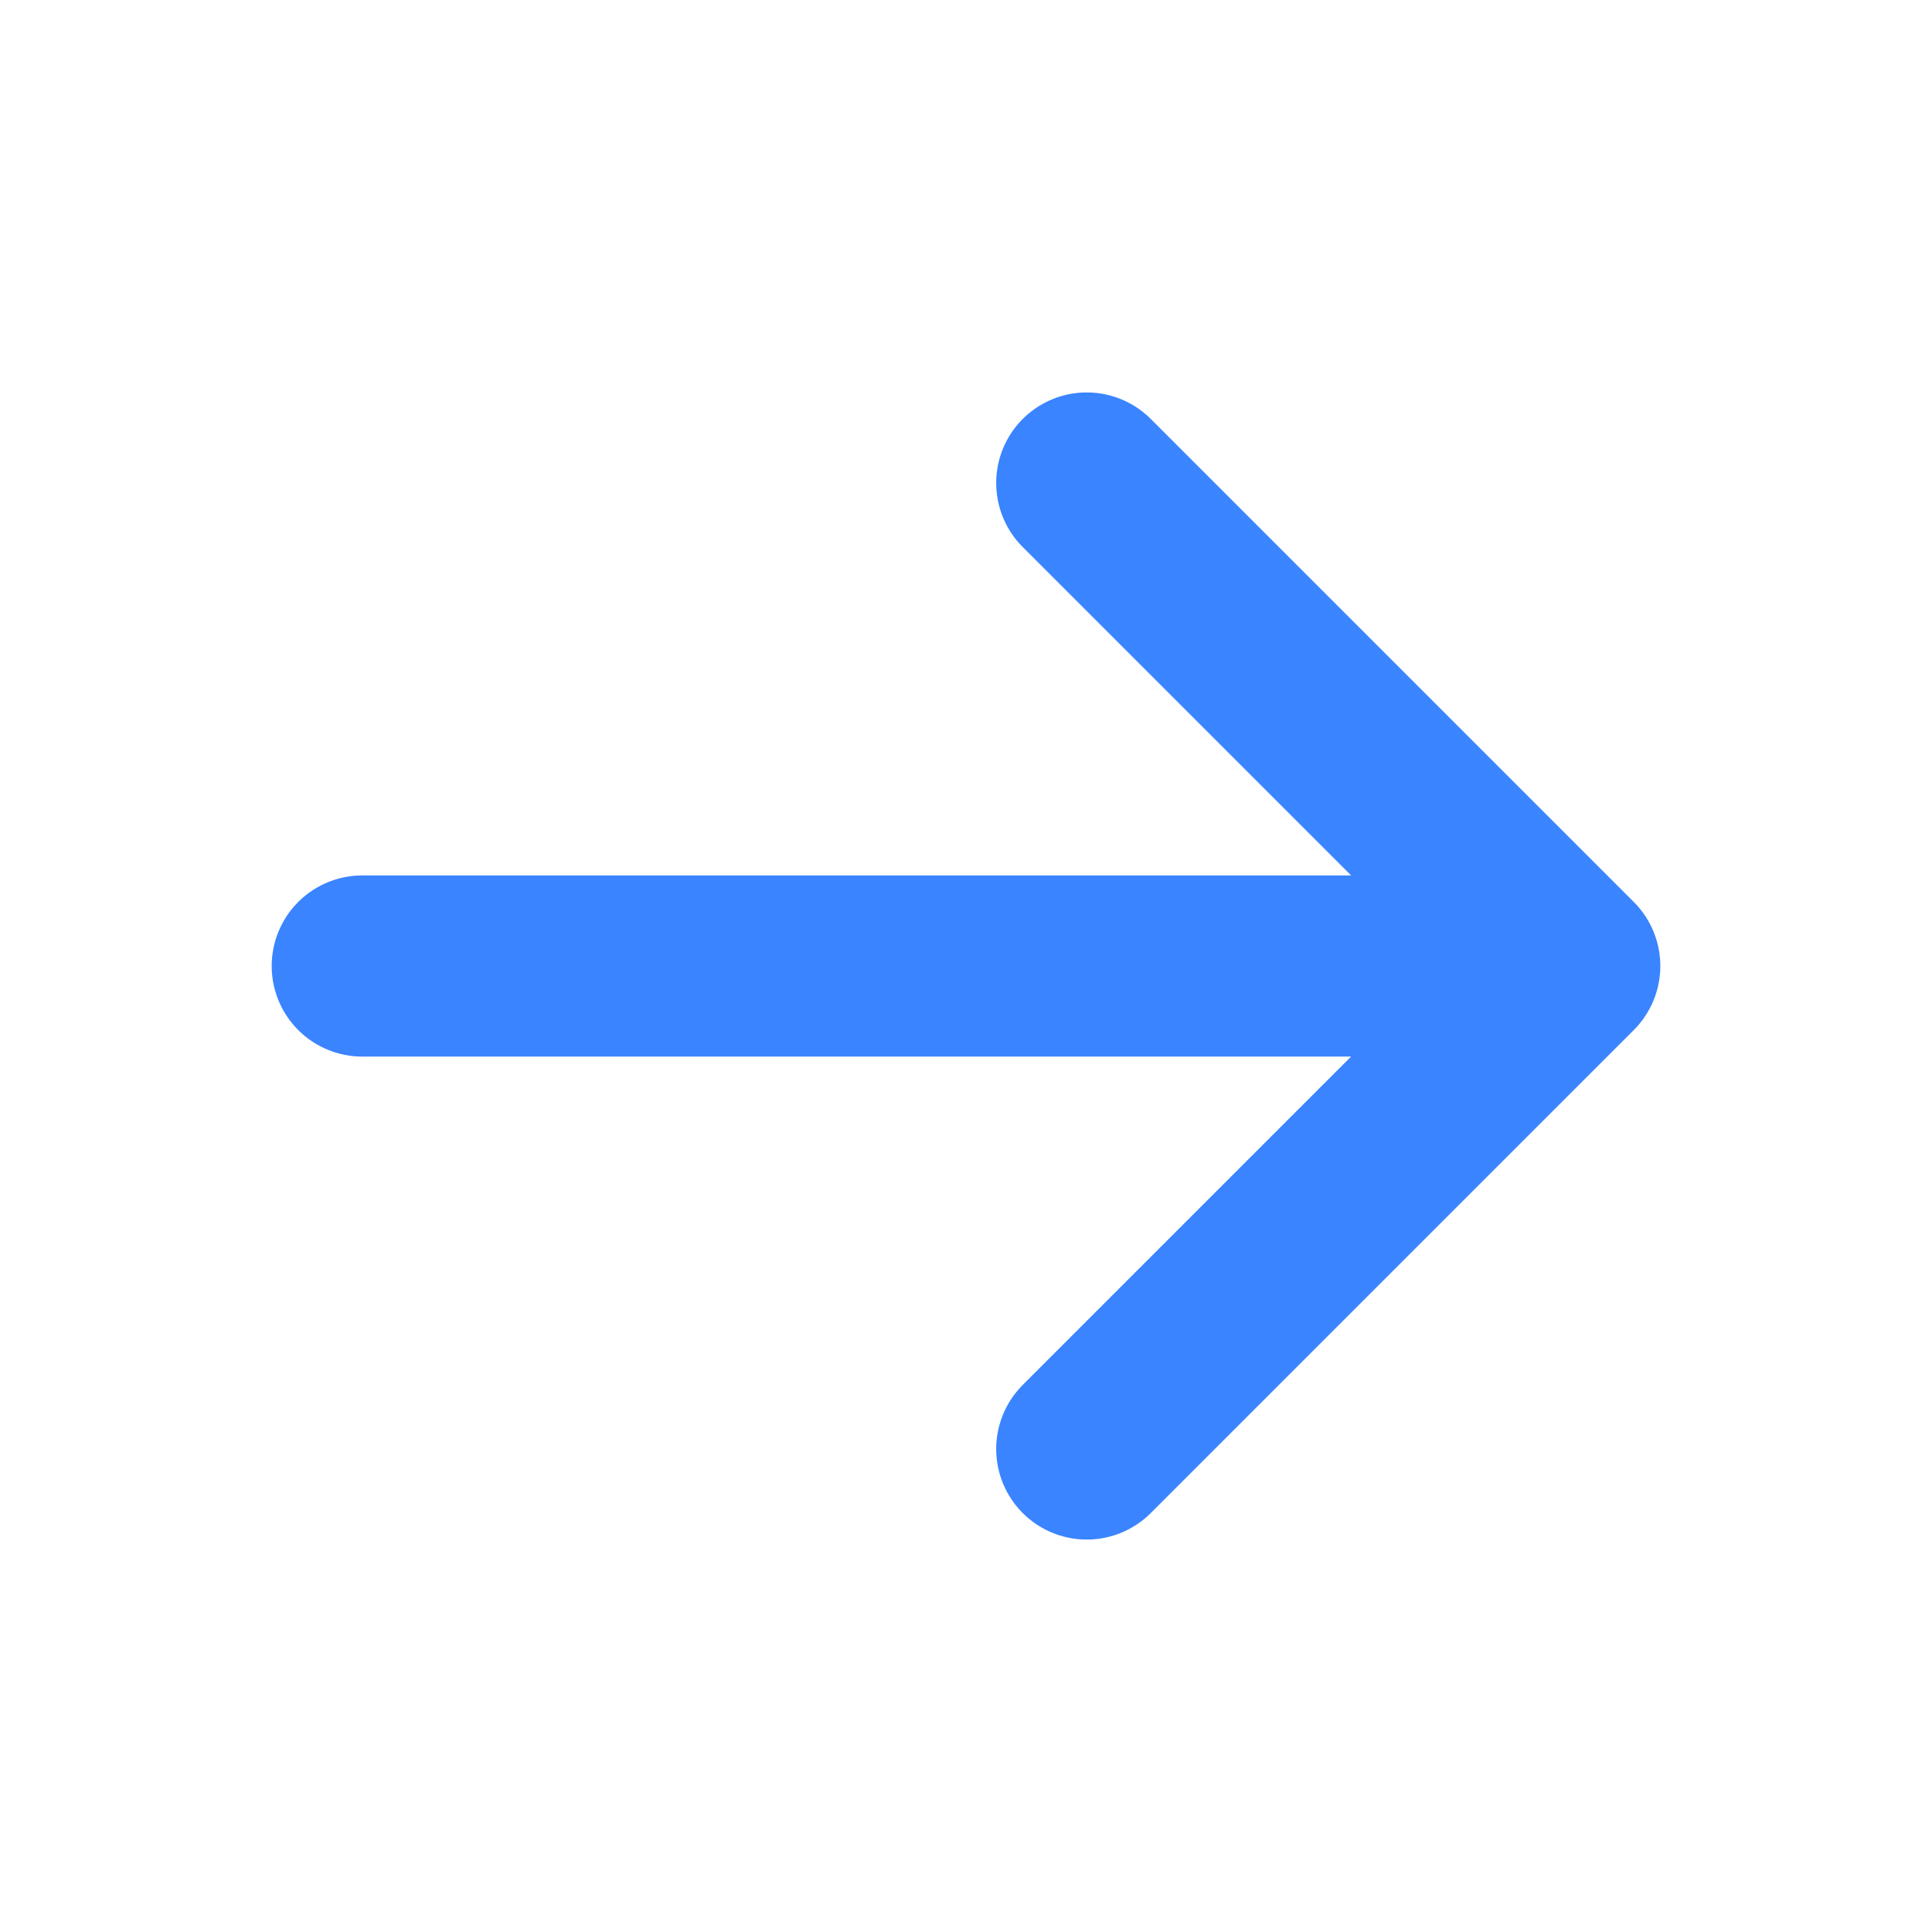
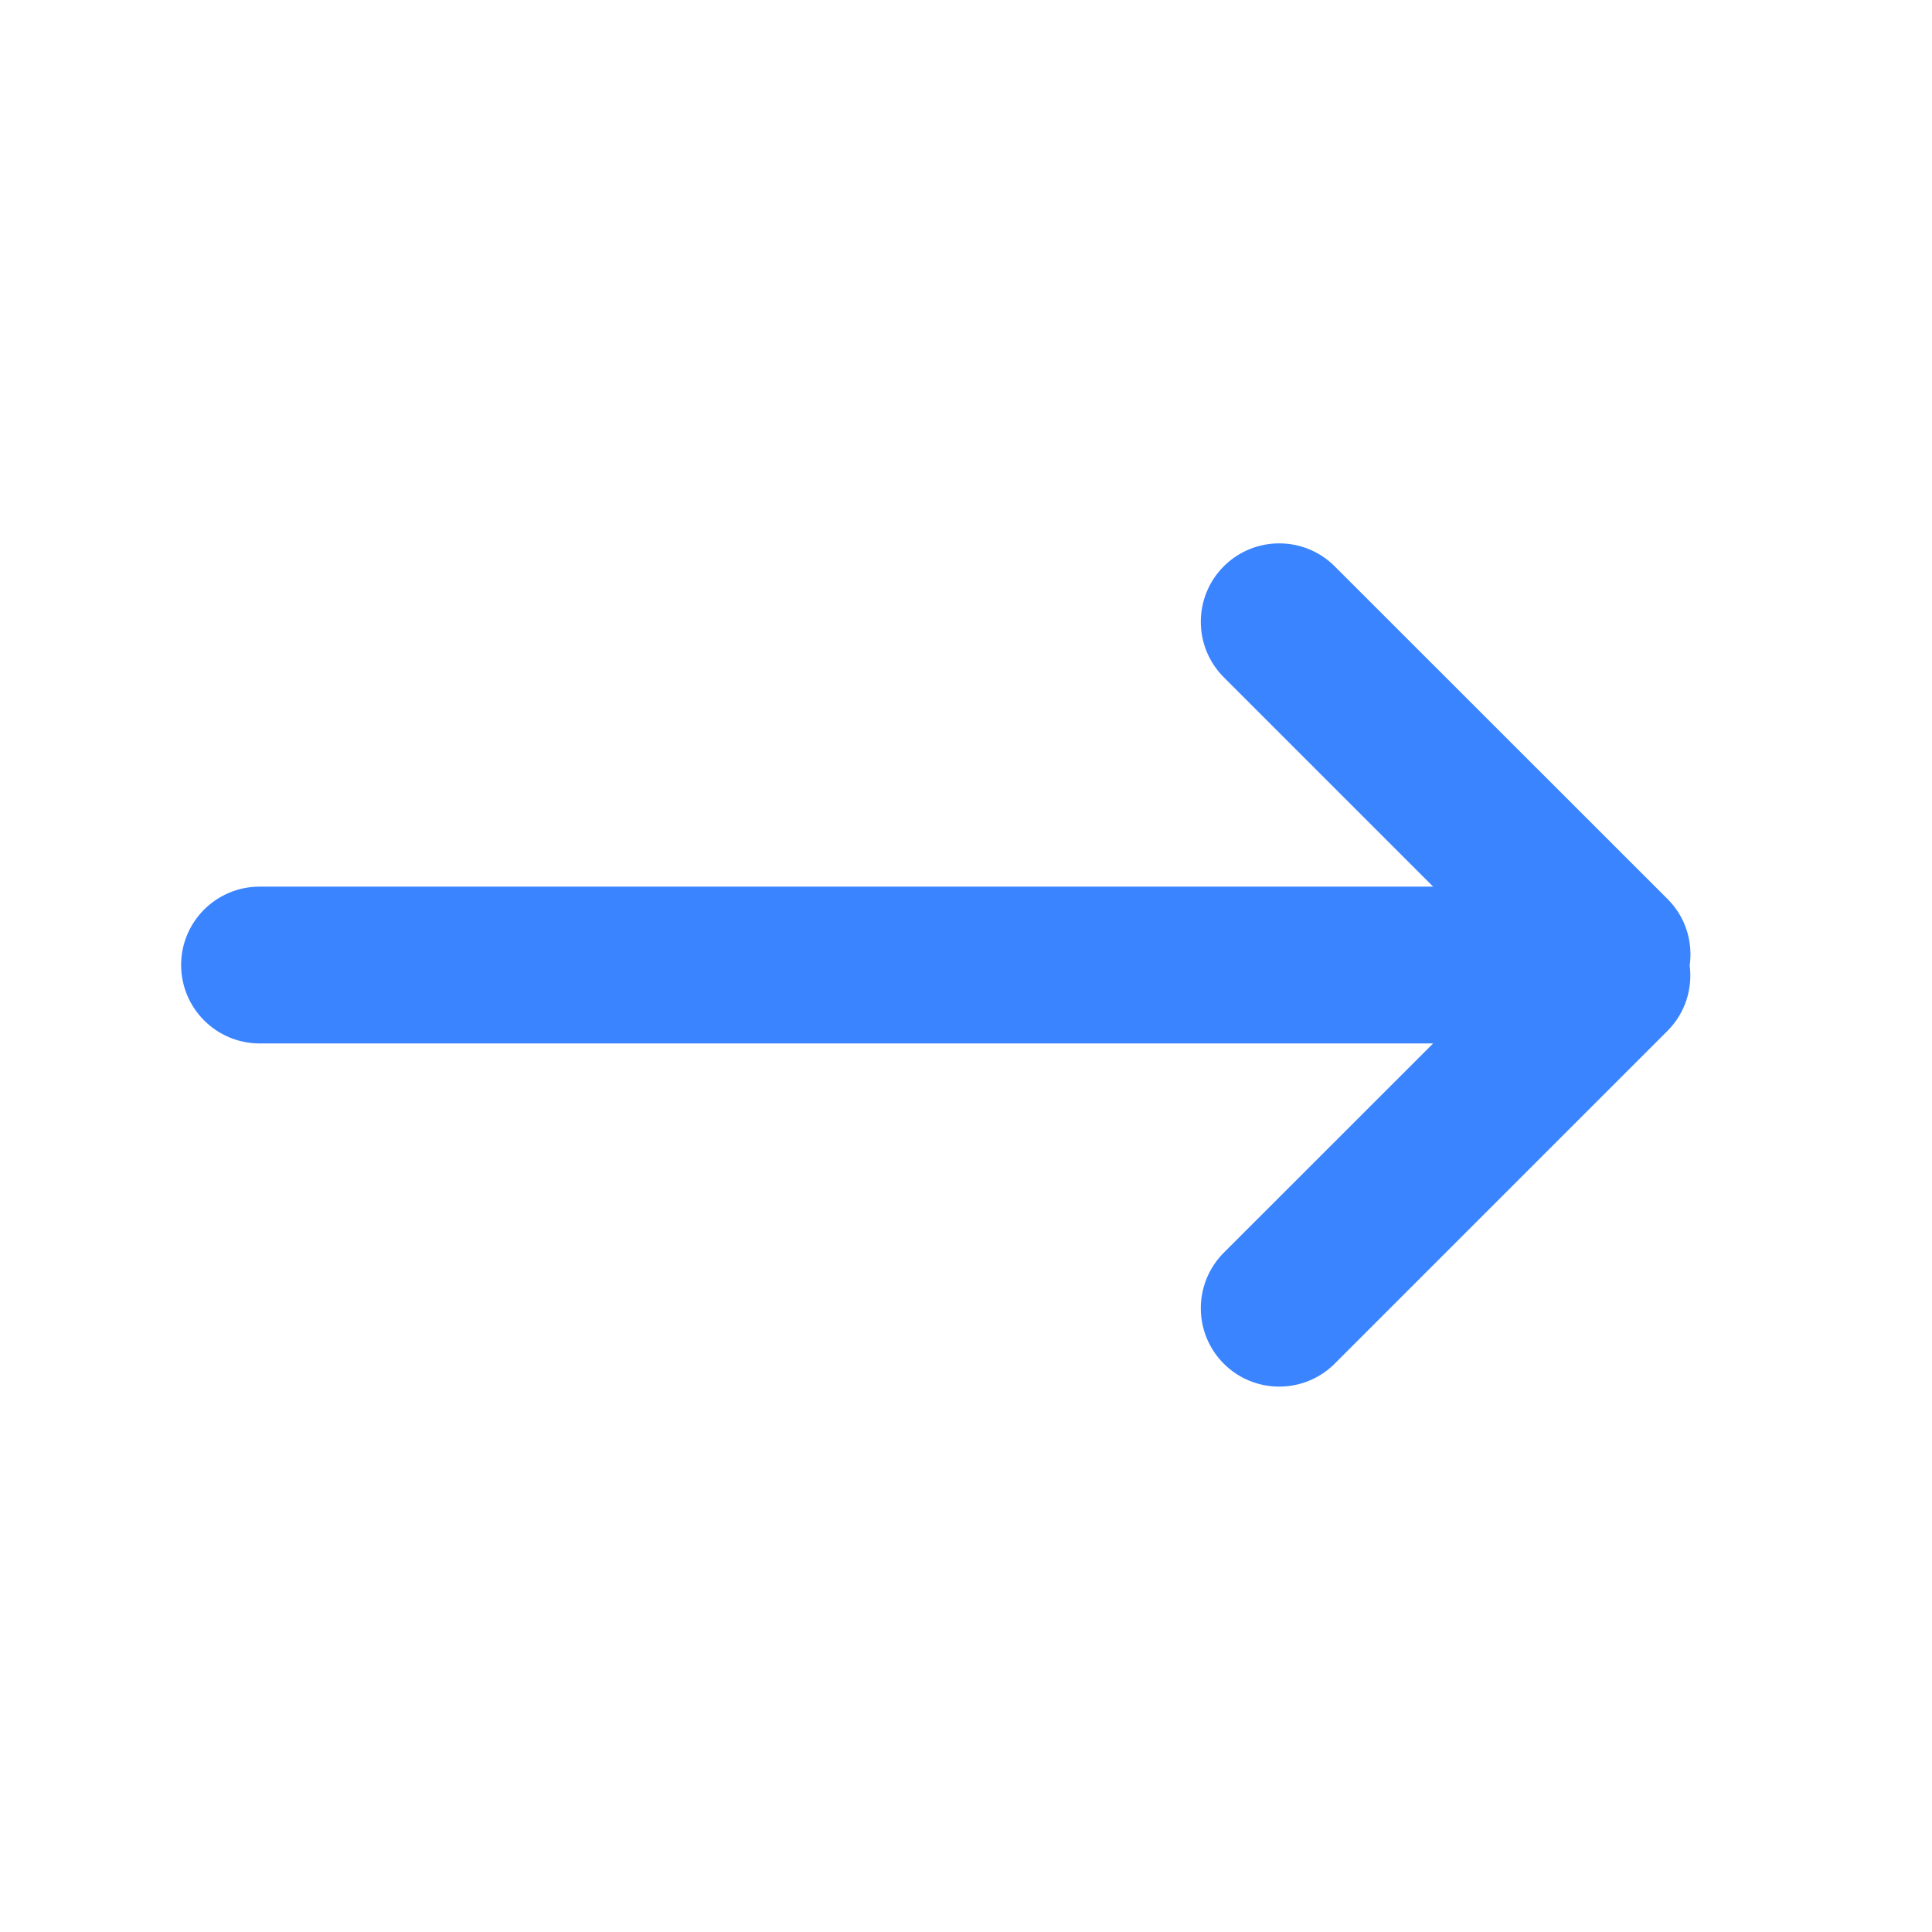
- <svg xmlns="http://www.w3.org/2000/svg" width="16" height="16" viewBox="0 0 16 16" fill="none">
-   <path d="M3 8H13M9 4L13 8L9 12" stroke="#3A84FF" stroke-width="1.5" stroke-linecap="round" stroke-linejoin="round" />
+ <svg xmlns="http://www.w3.org/2000/svg" width="24" height="24" viewBox="0 0 24 24" fill="none">
+   <path fill-rule="evenodd" clip-rule="evenodd" d="M15.202 7.035C15.582 6.655 16.2 6.655 16.58 7.035L20.716 11.169C20.941 11.394 21.031 11.701 20.99 11.994C21.027 12.283 20.935 12.585 20.714 12.806L16.58 16.94C16.2 17.32 15.582 17.32 15.202 16.94C14.822 16.56 14.822 15.943 15.202 15.562L17.803 12.962H3.225C2.687 12.962 2.25 12.525 2.25 11.987C2.25 11.45 2.687 11.014 3.225 11.014H17.803L15.202 8.413C14.822 8.033 14.822 7.415 15.202 7.035Z" fill="#3A84FF" />
</svg>
